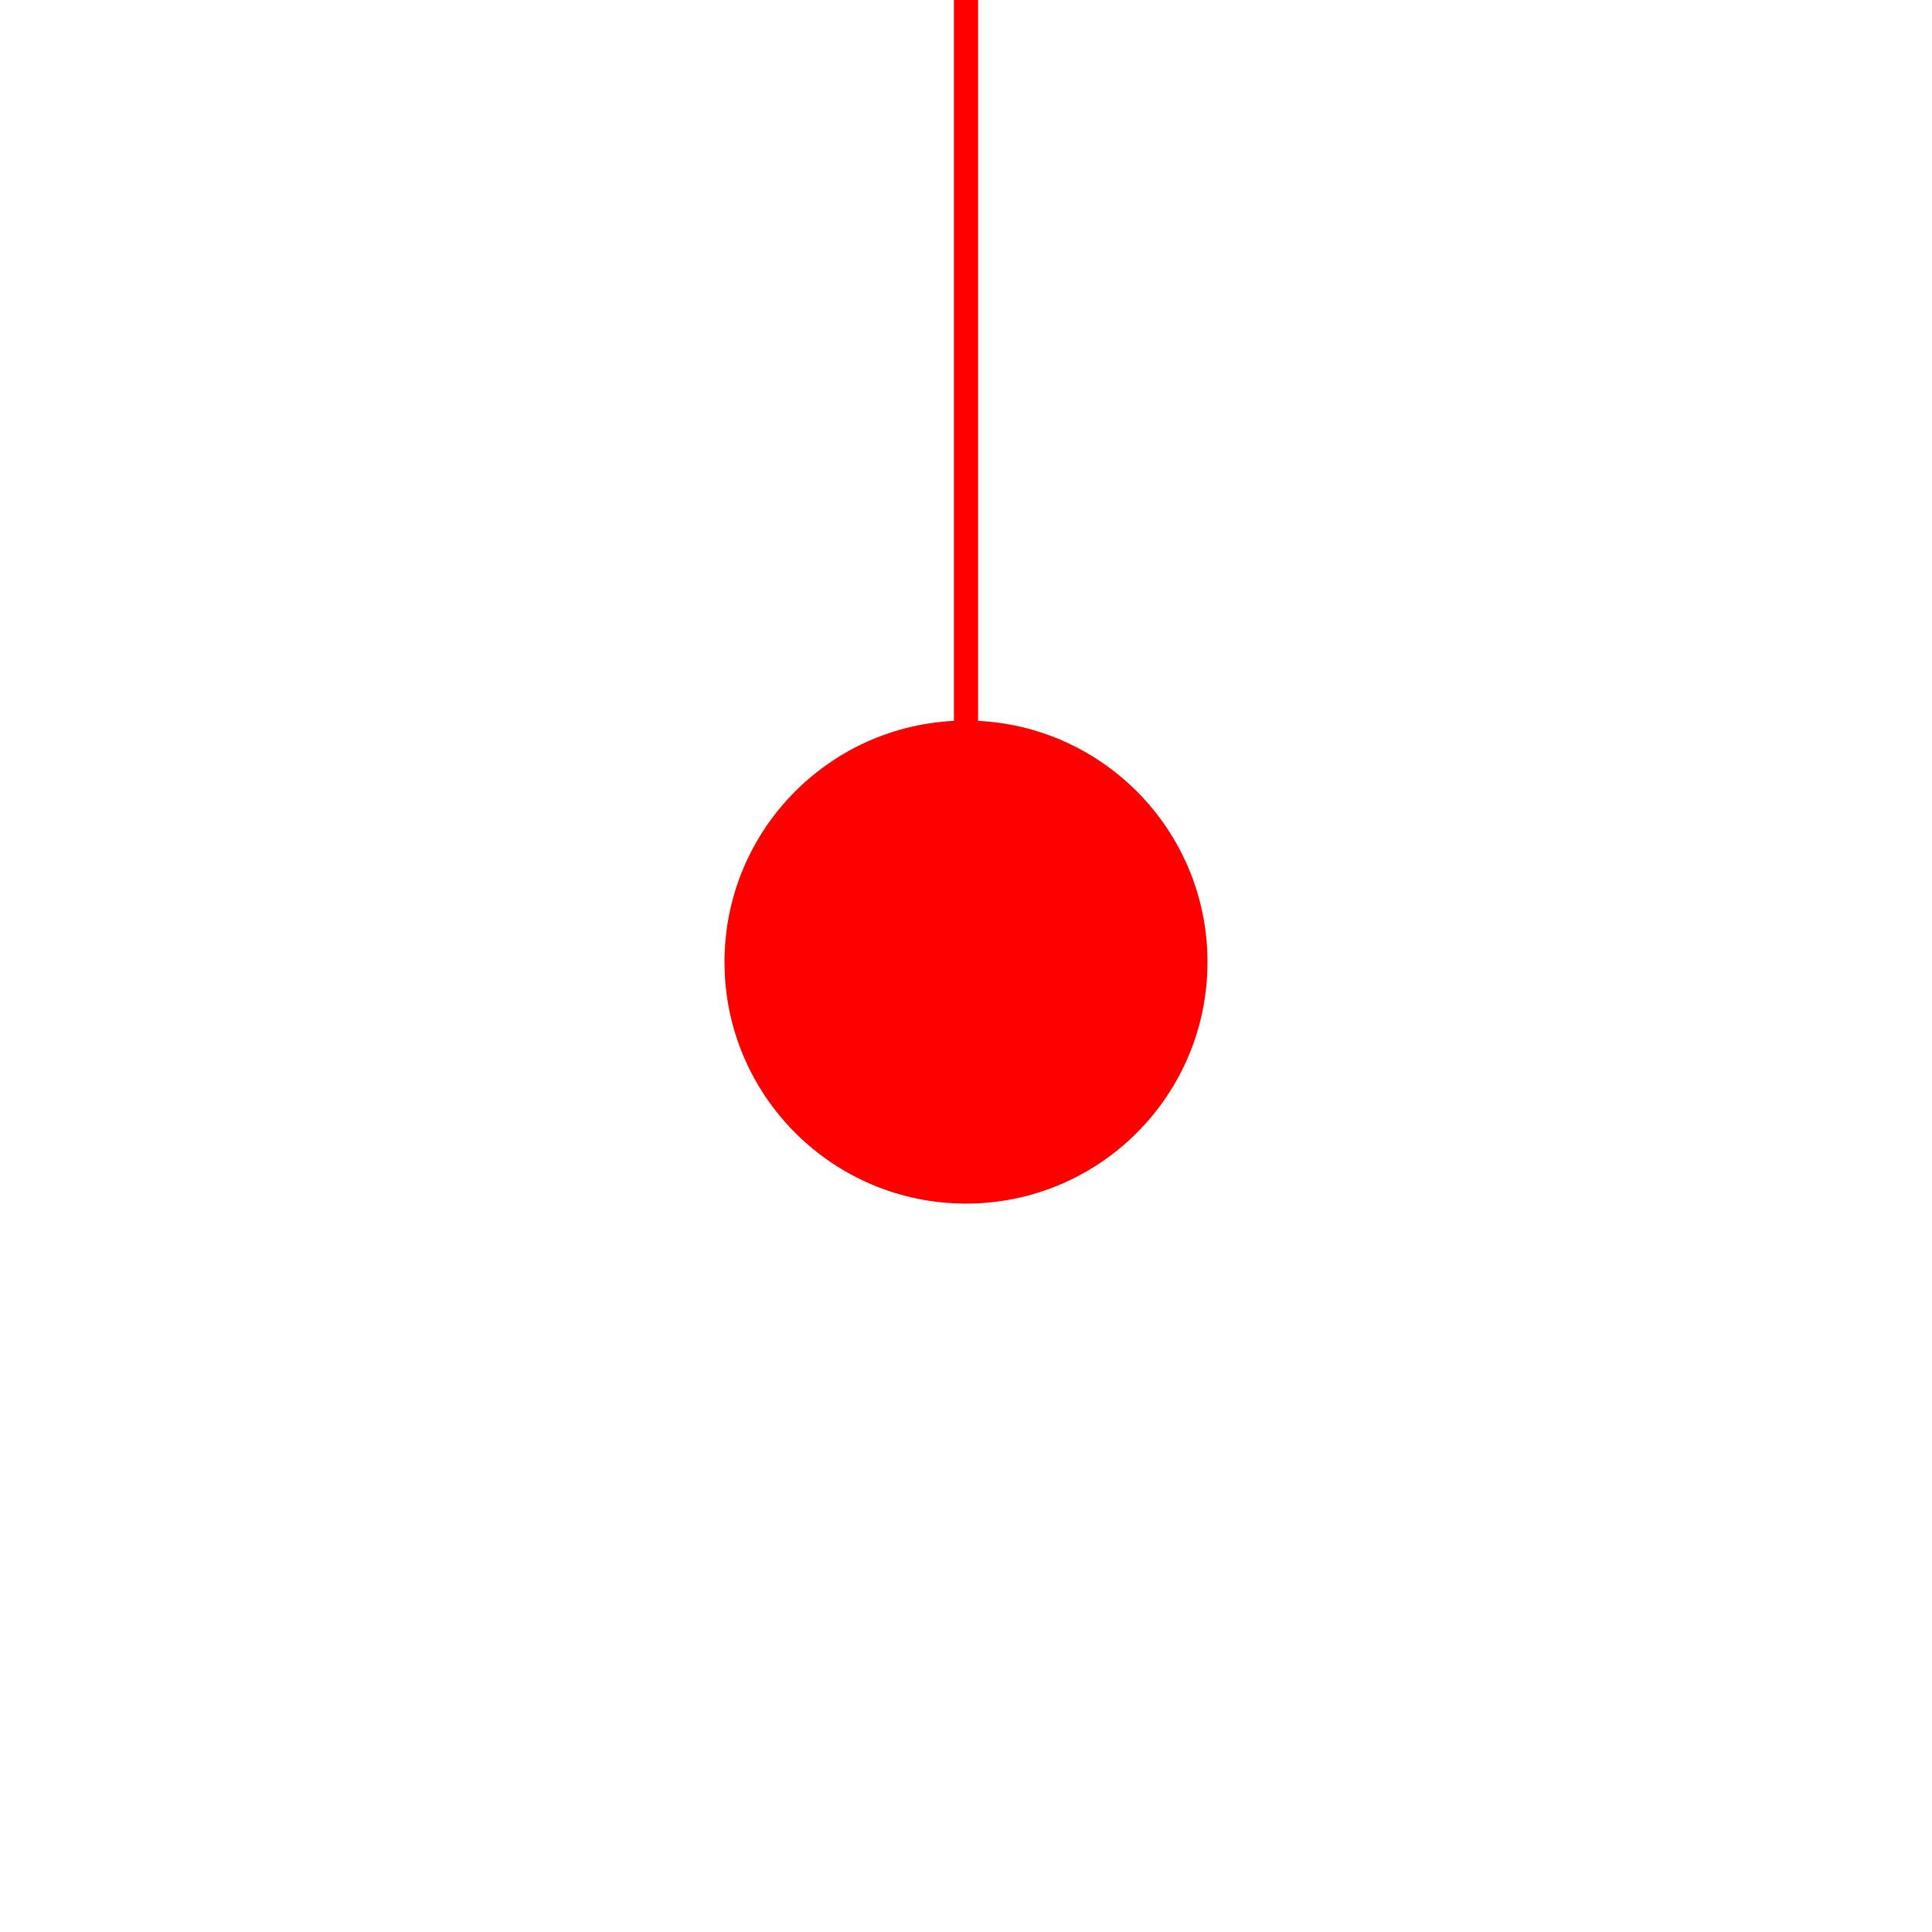
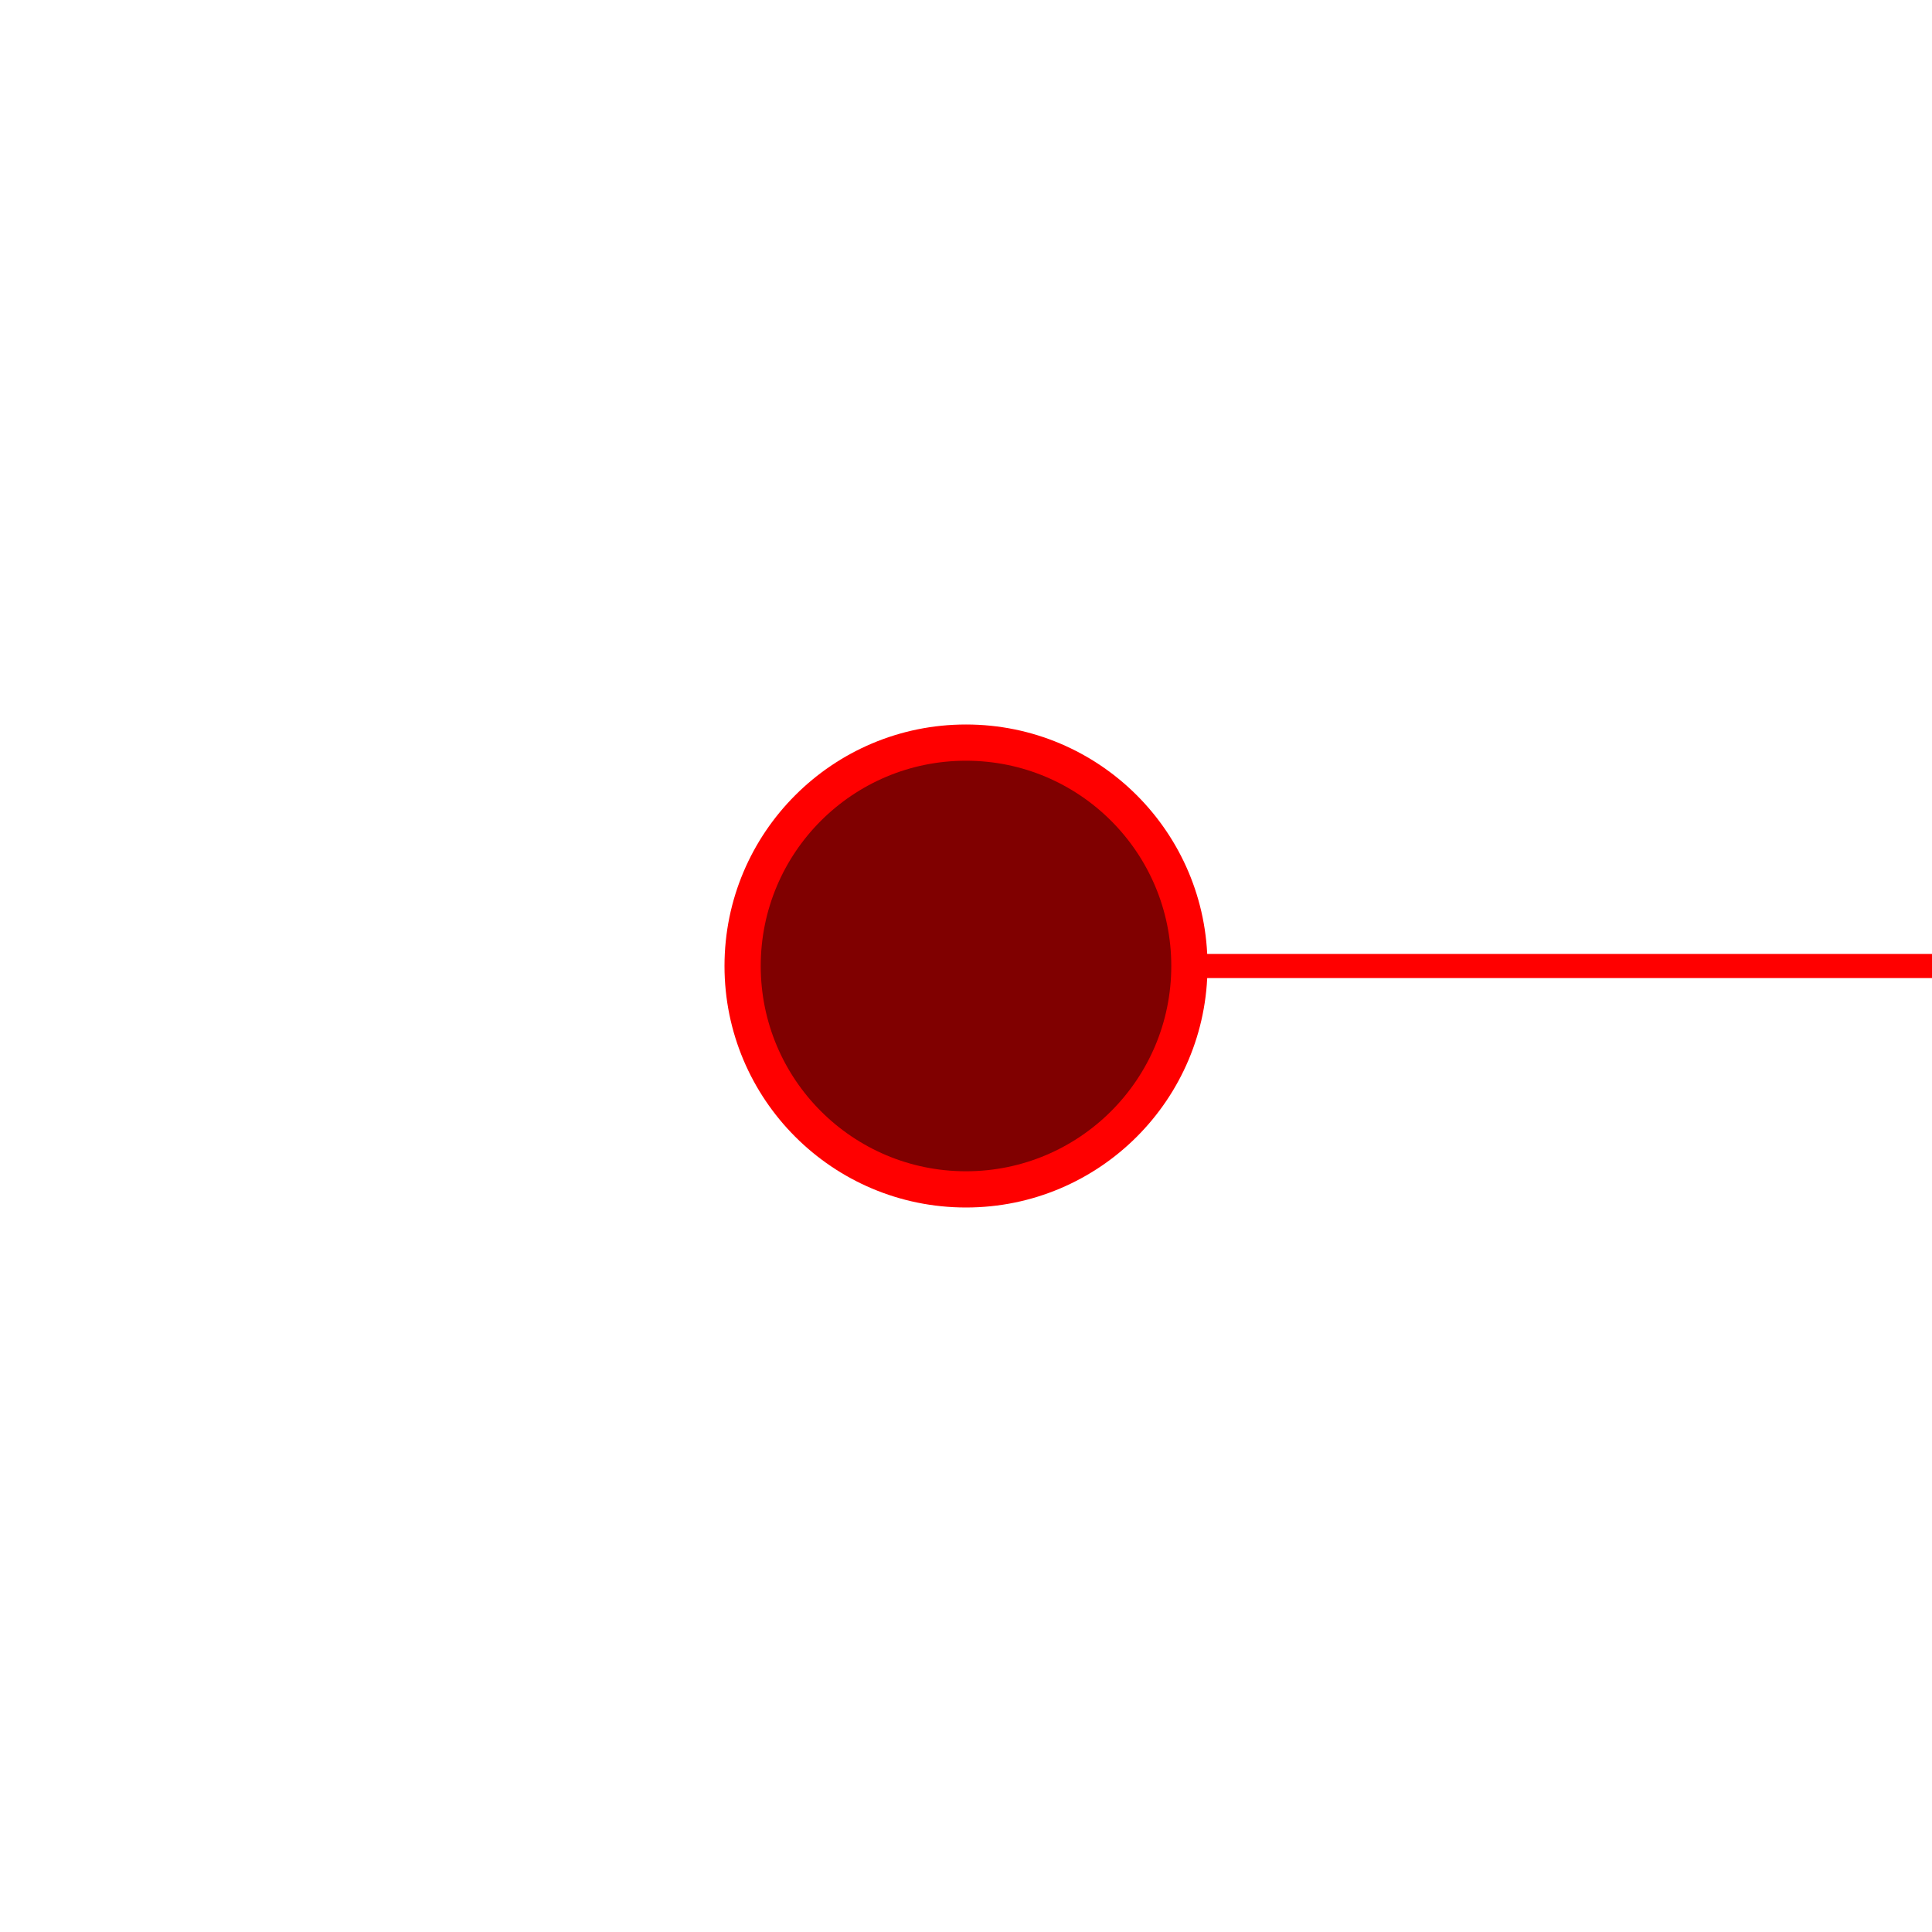
<svg xmlns="http://www.w3.org/2000/svg" width="160mm" height="160mm" viewBox="0 0 160 160" version="1.1" id="svg5">
  <defs id="defs2" />
  <g id="layer1" transform="translate(-83.08073,-67.53916)">
-     <g id="g184" transform="translate(60,-0.3239015)">
-       <circle style="fill:#ff0000;stroke-width:0.258" id="path115" cx="103.081" cy="147.539" r="20" />
-       <rect style="fill:#ff0000;stroke-width:0.196" id="rect221" width="2" height="80" x="102.081" y="67.539" />
-     </g>
+     <circle style="fill:#ff0000;stroke-width:0.258" id="path115" cx="147.539" cy="-163.081" r="20" transform="rotate(90)" />
+     <rect style="fill:#ff0000;stroke-width:0.196" id="rect221" width="2" height="80" x="146.539" y="-243.081" transform="rotate(90)" />
+     <circle style="fill:#800000;stroke-width:0.22" id="path115-3" cx="147.539" cy="-163.081" r="17" transform="rotate(90)" />
  </g>
</svg>
